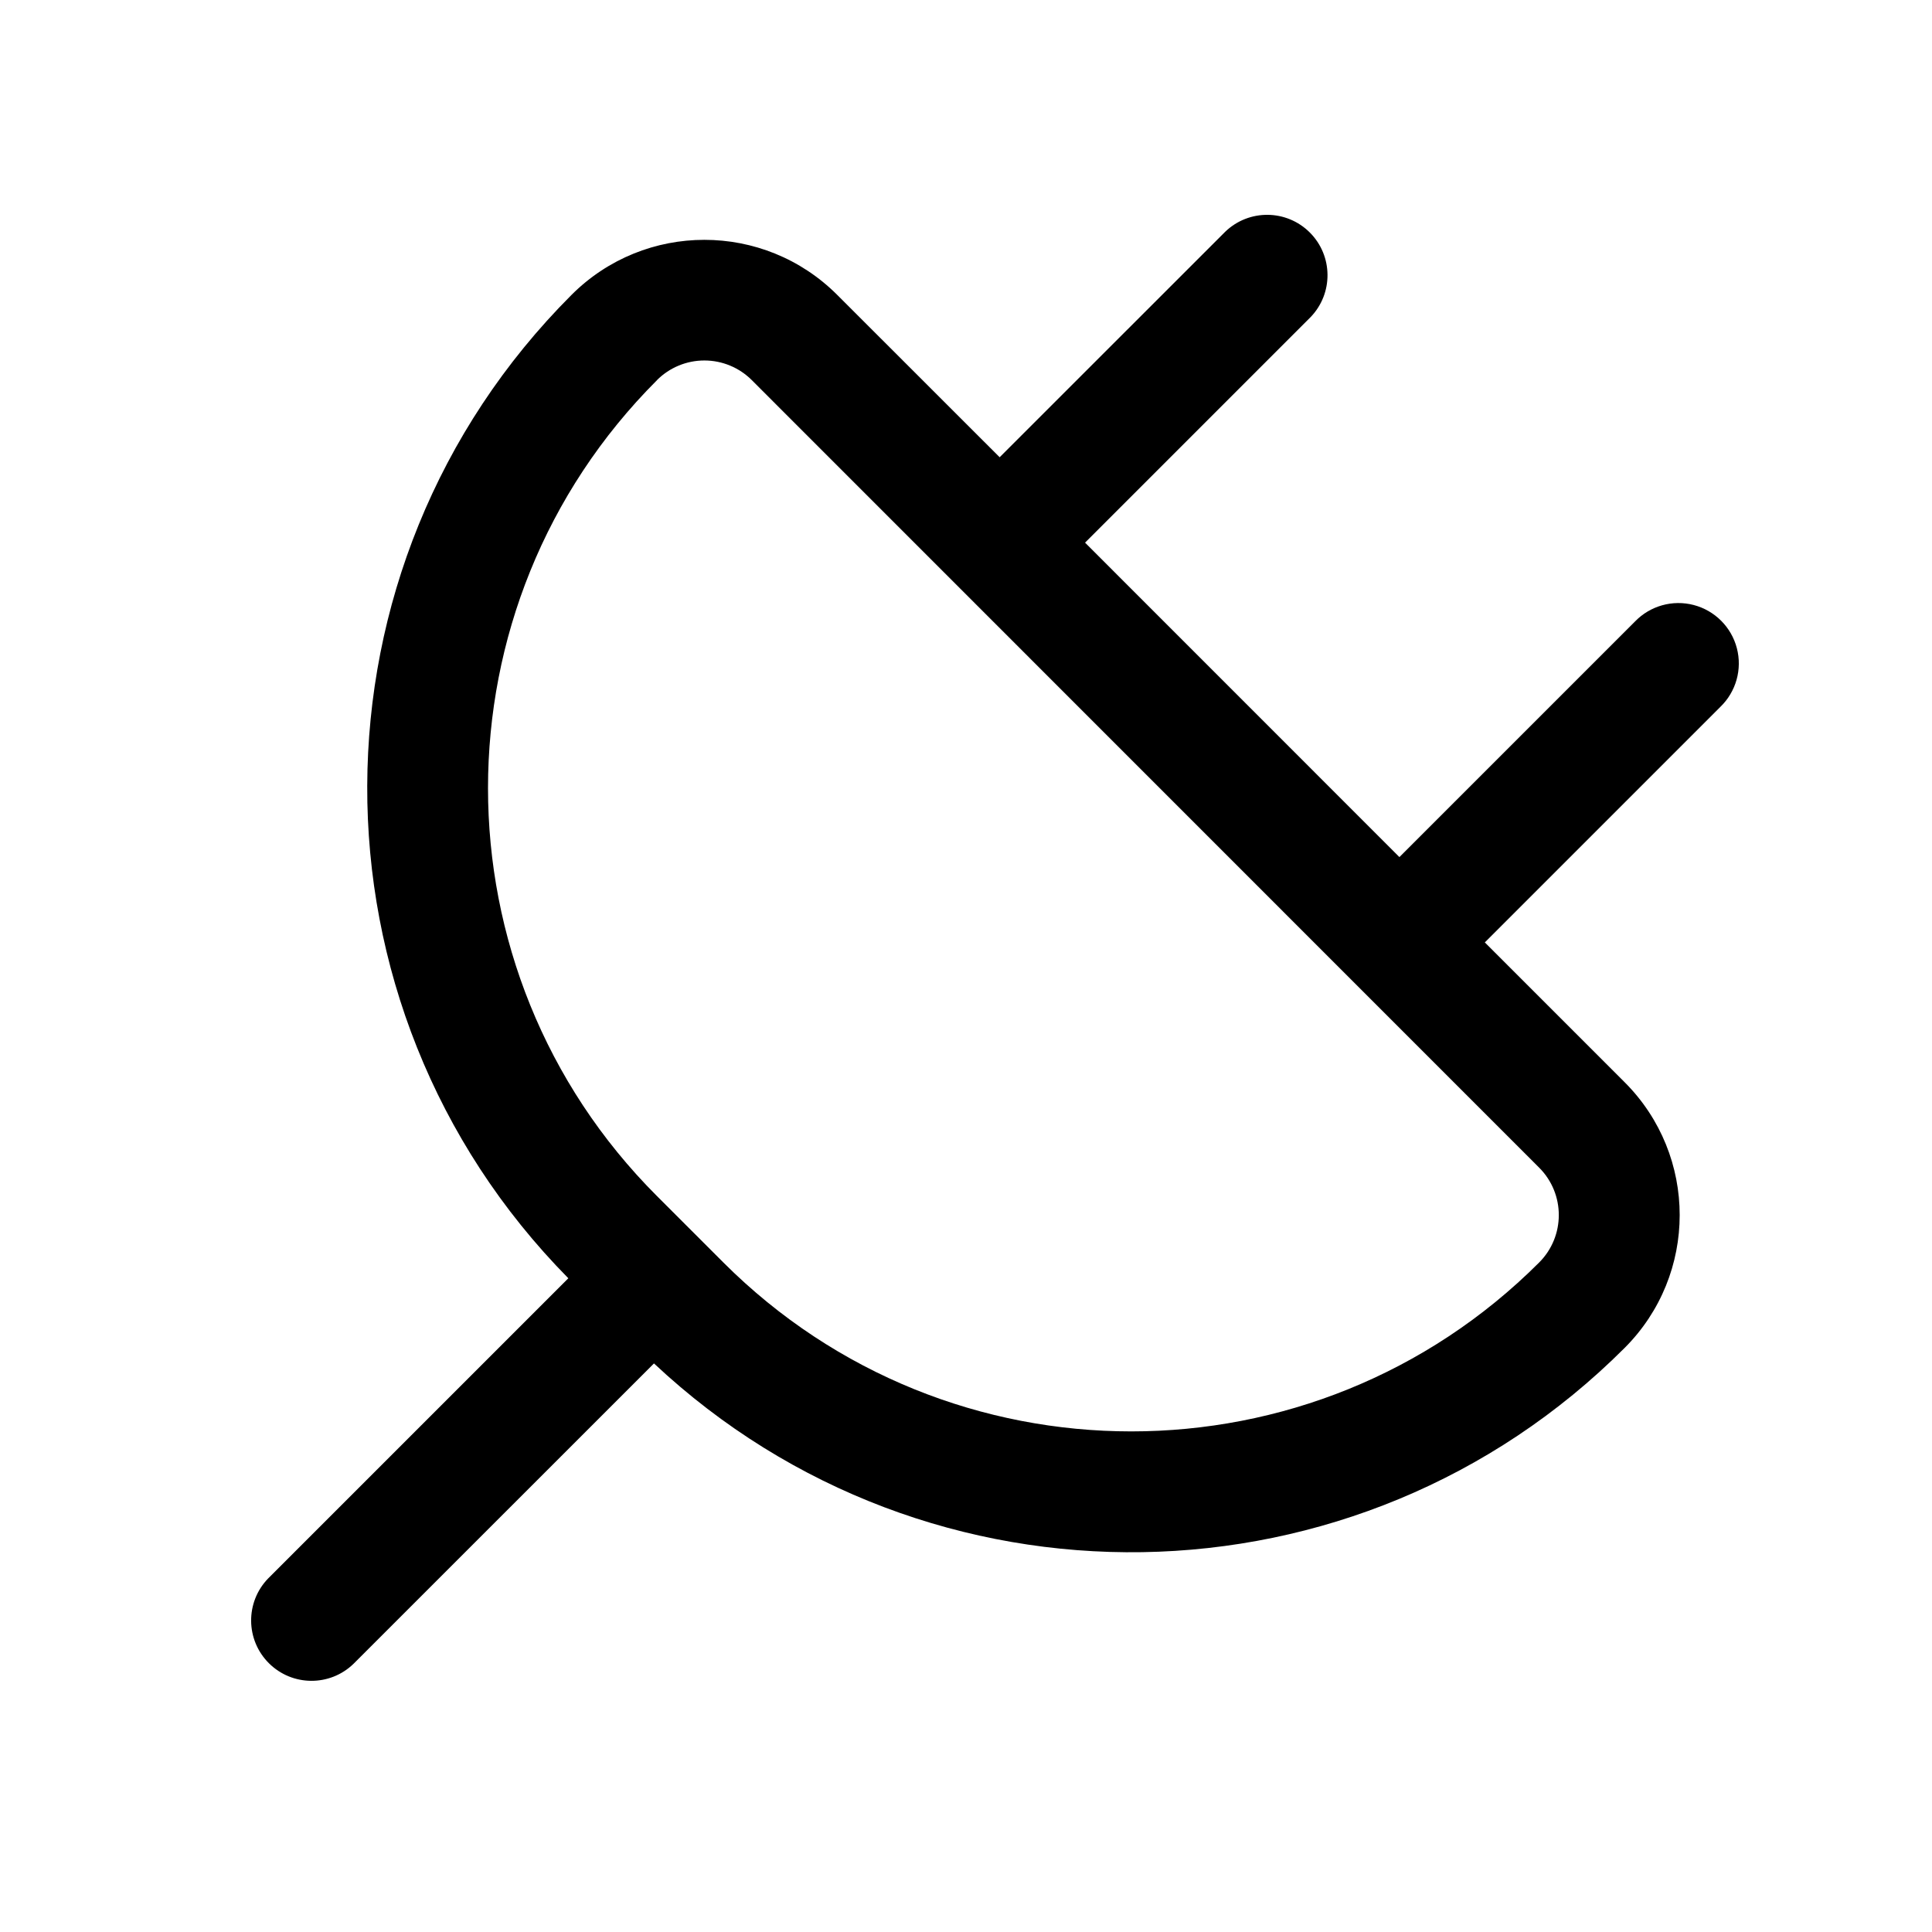
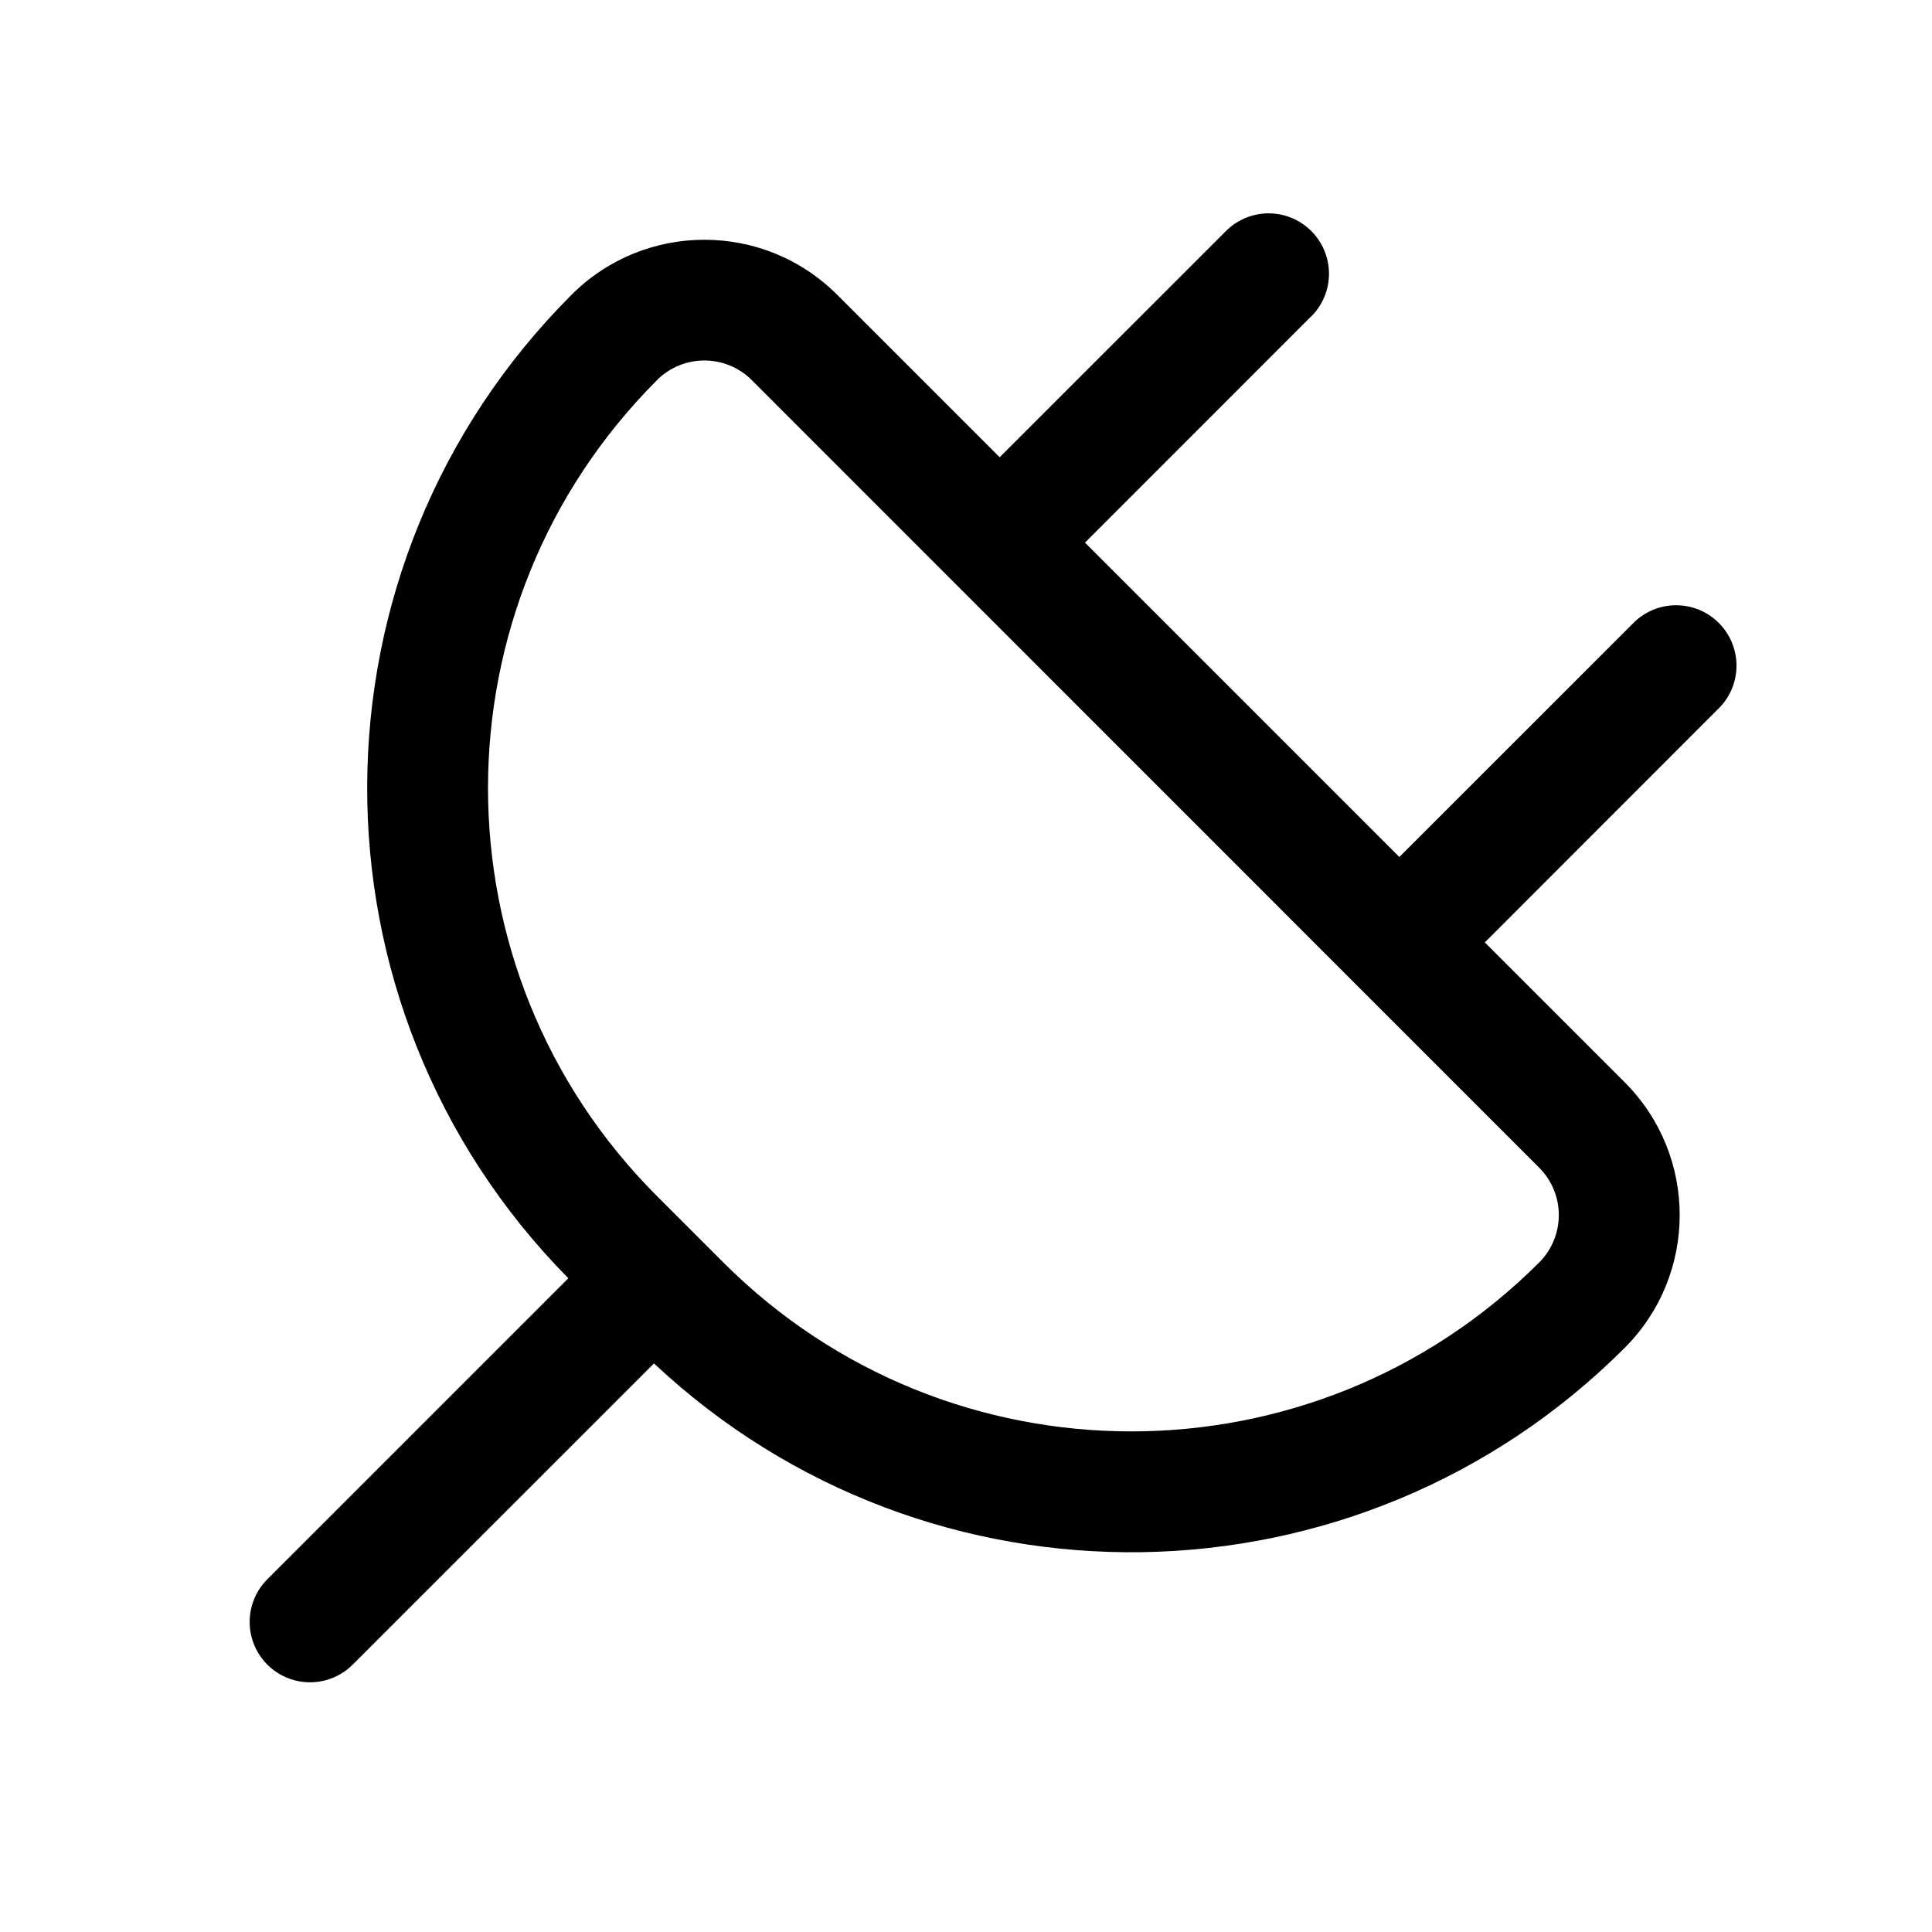
<svg xmlns="http://www.w3.org/2000/svg" width="24" height="24" fill="none" viewBox="0 0 24 24">
-   <path fill="currentColor" fill-rule="evenodd" d="M16.28 3.94a.75.75 0 00-1.06-1.061L12.418 5.68 10.4 3.663a2.333 2.333 0 00-3.3 0 8.667 8.667 0 00-.04 12.216l-3.73 3.73a.75.75 0 001.061 1.06l3.733-3.732a8.667 8.667 0 0012.058-.193 2.333 2.333 0 000-3.3l-1.737-1.737 2.926-2.926a.75.75 0 10-1.06-1.061l-2.927 2.927-3.905-3.906L16.28 3.94zm-8.12.783a.833.833 0 011.18 0l9.78 9.782a.833.833 0 010 1.178 7.167 7.167 0 01-10.134 0l-.825-.825a7.167 7.167 0 010-10.135z" clip-rule="evenodd" />
+   <path fill="currentColor" fill-rule="evenodd" d="M16.28 3.94a.75.75 0 10-1.06-1.061L12.418 5.68 10.4 3.662a2.333 2.333 0 00-3.3 0 8.667 8.667 0 00-.04 12.217l-3.73 3.73a.75.75 0 101.061 1.06l3.733-3.732a8.667 8.667 0 0012.058-.193 2.333 2.333 0 000-3.3l-1.737-1.737L21.37 8.78a.75.75 0 00-1.06-1.06l-2.927 2.926-3.905-3.905 2.801-2.802zm-8.12.783a.833.833 0 011.18 0l9.78 9.782a.833.833 0 010 1.178 7.167 7.167 0 01-10.134 0l-.825-.825a7.167 7.167 0 010-10.135z" clip-rule="evenodd" />
</svg>
